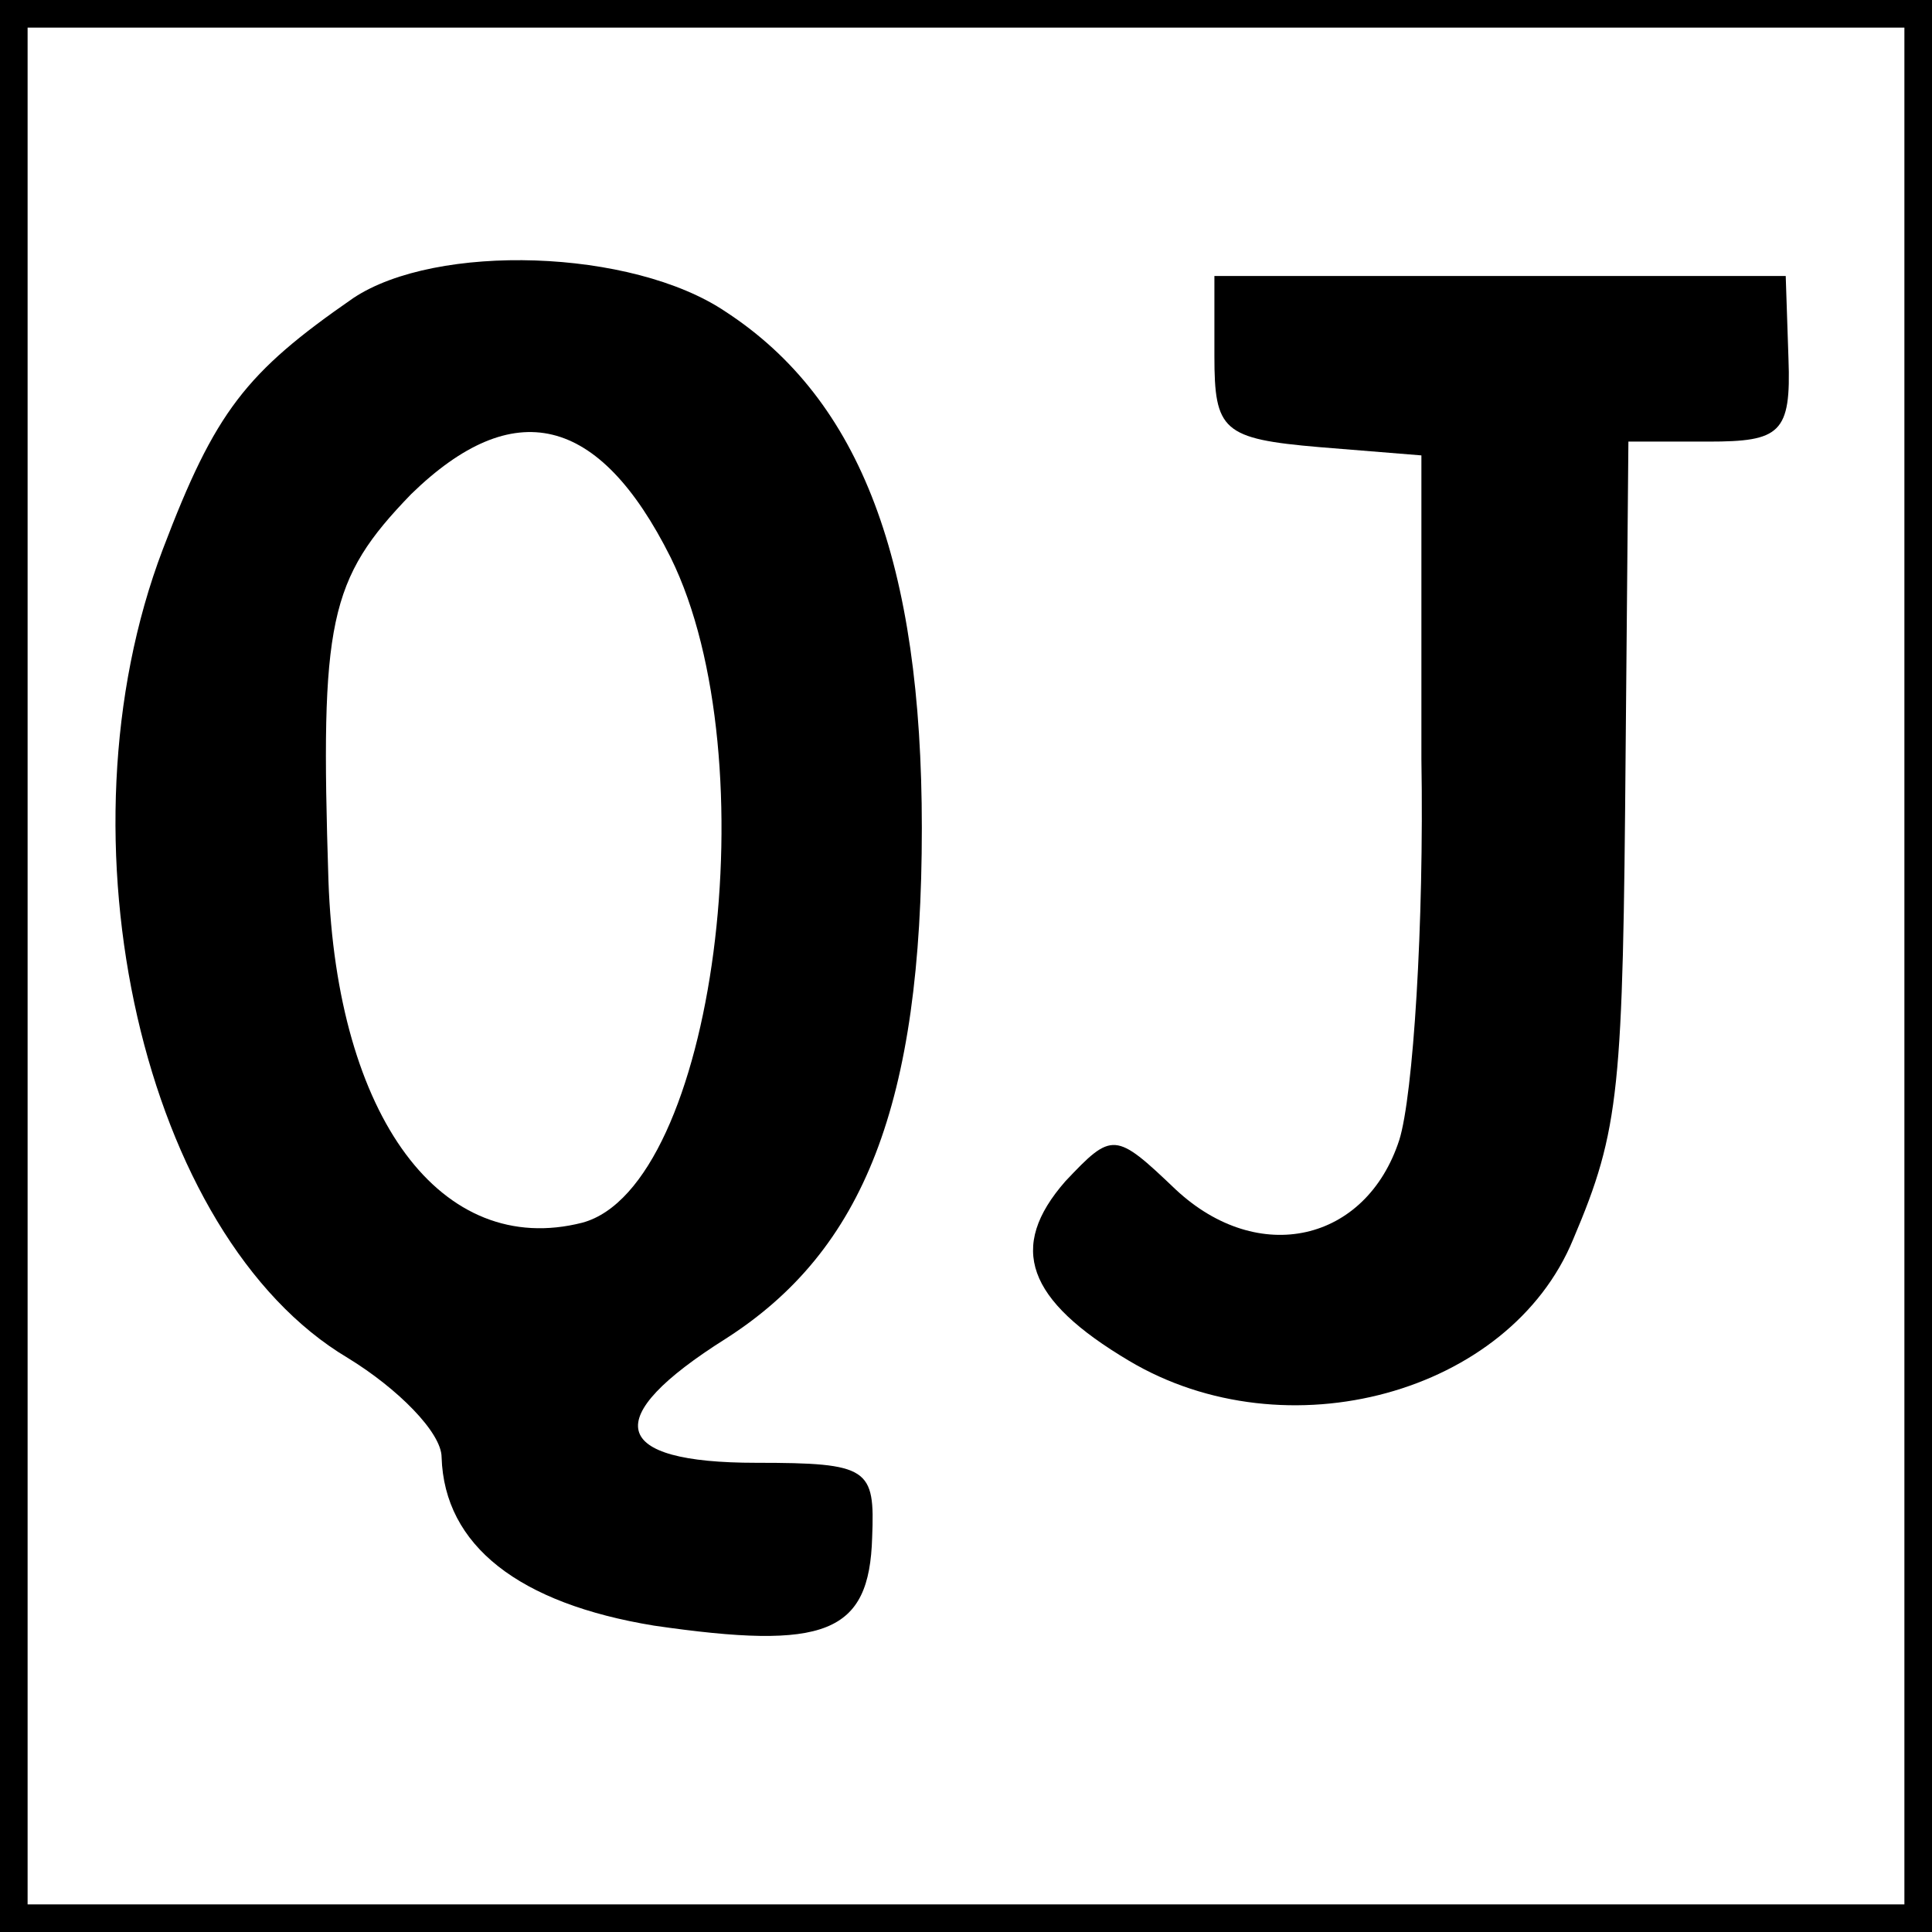
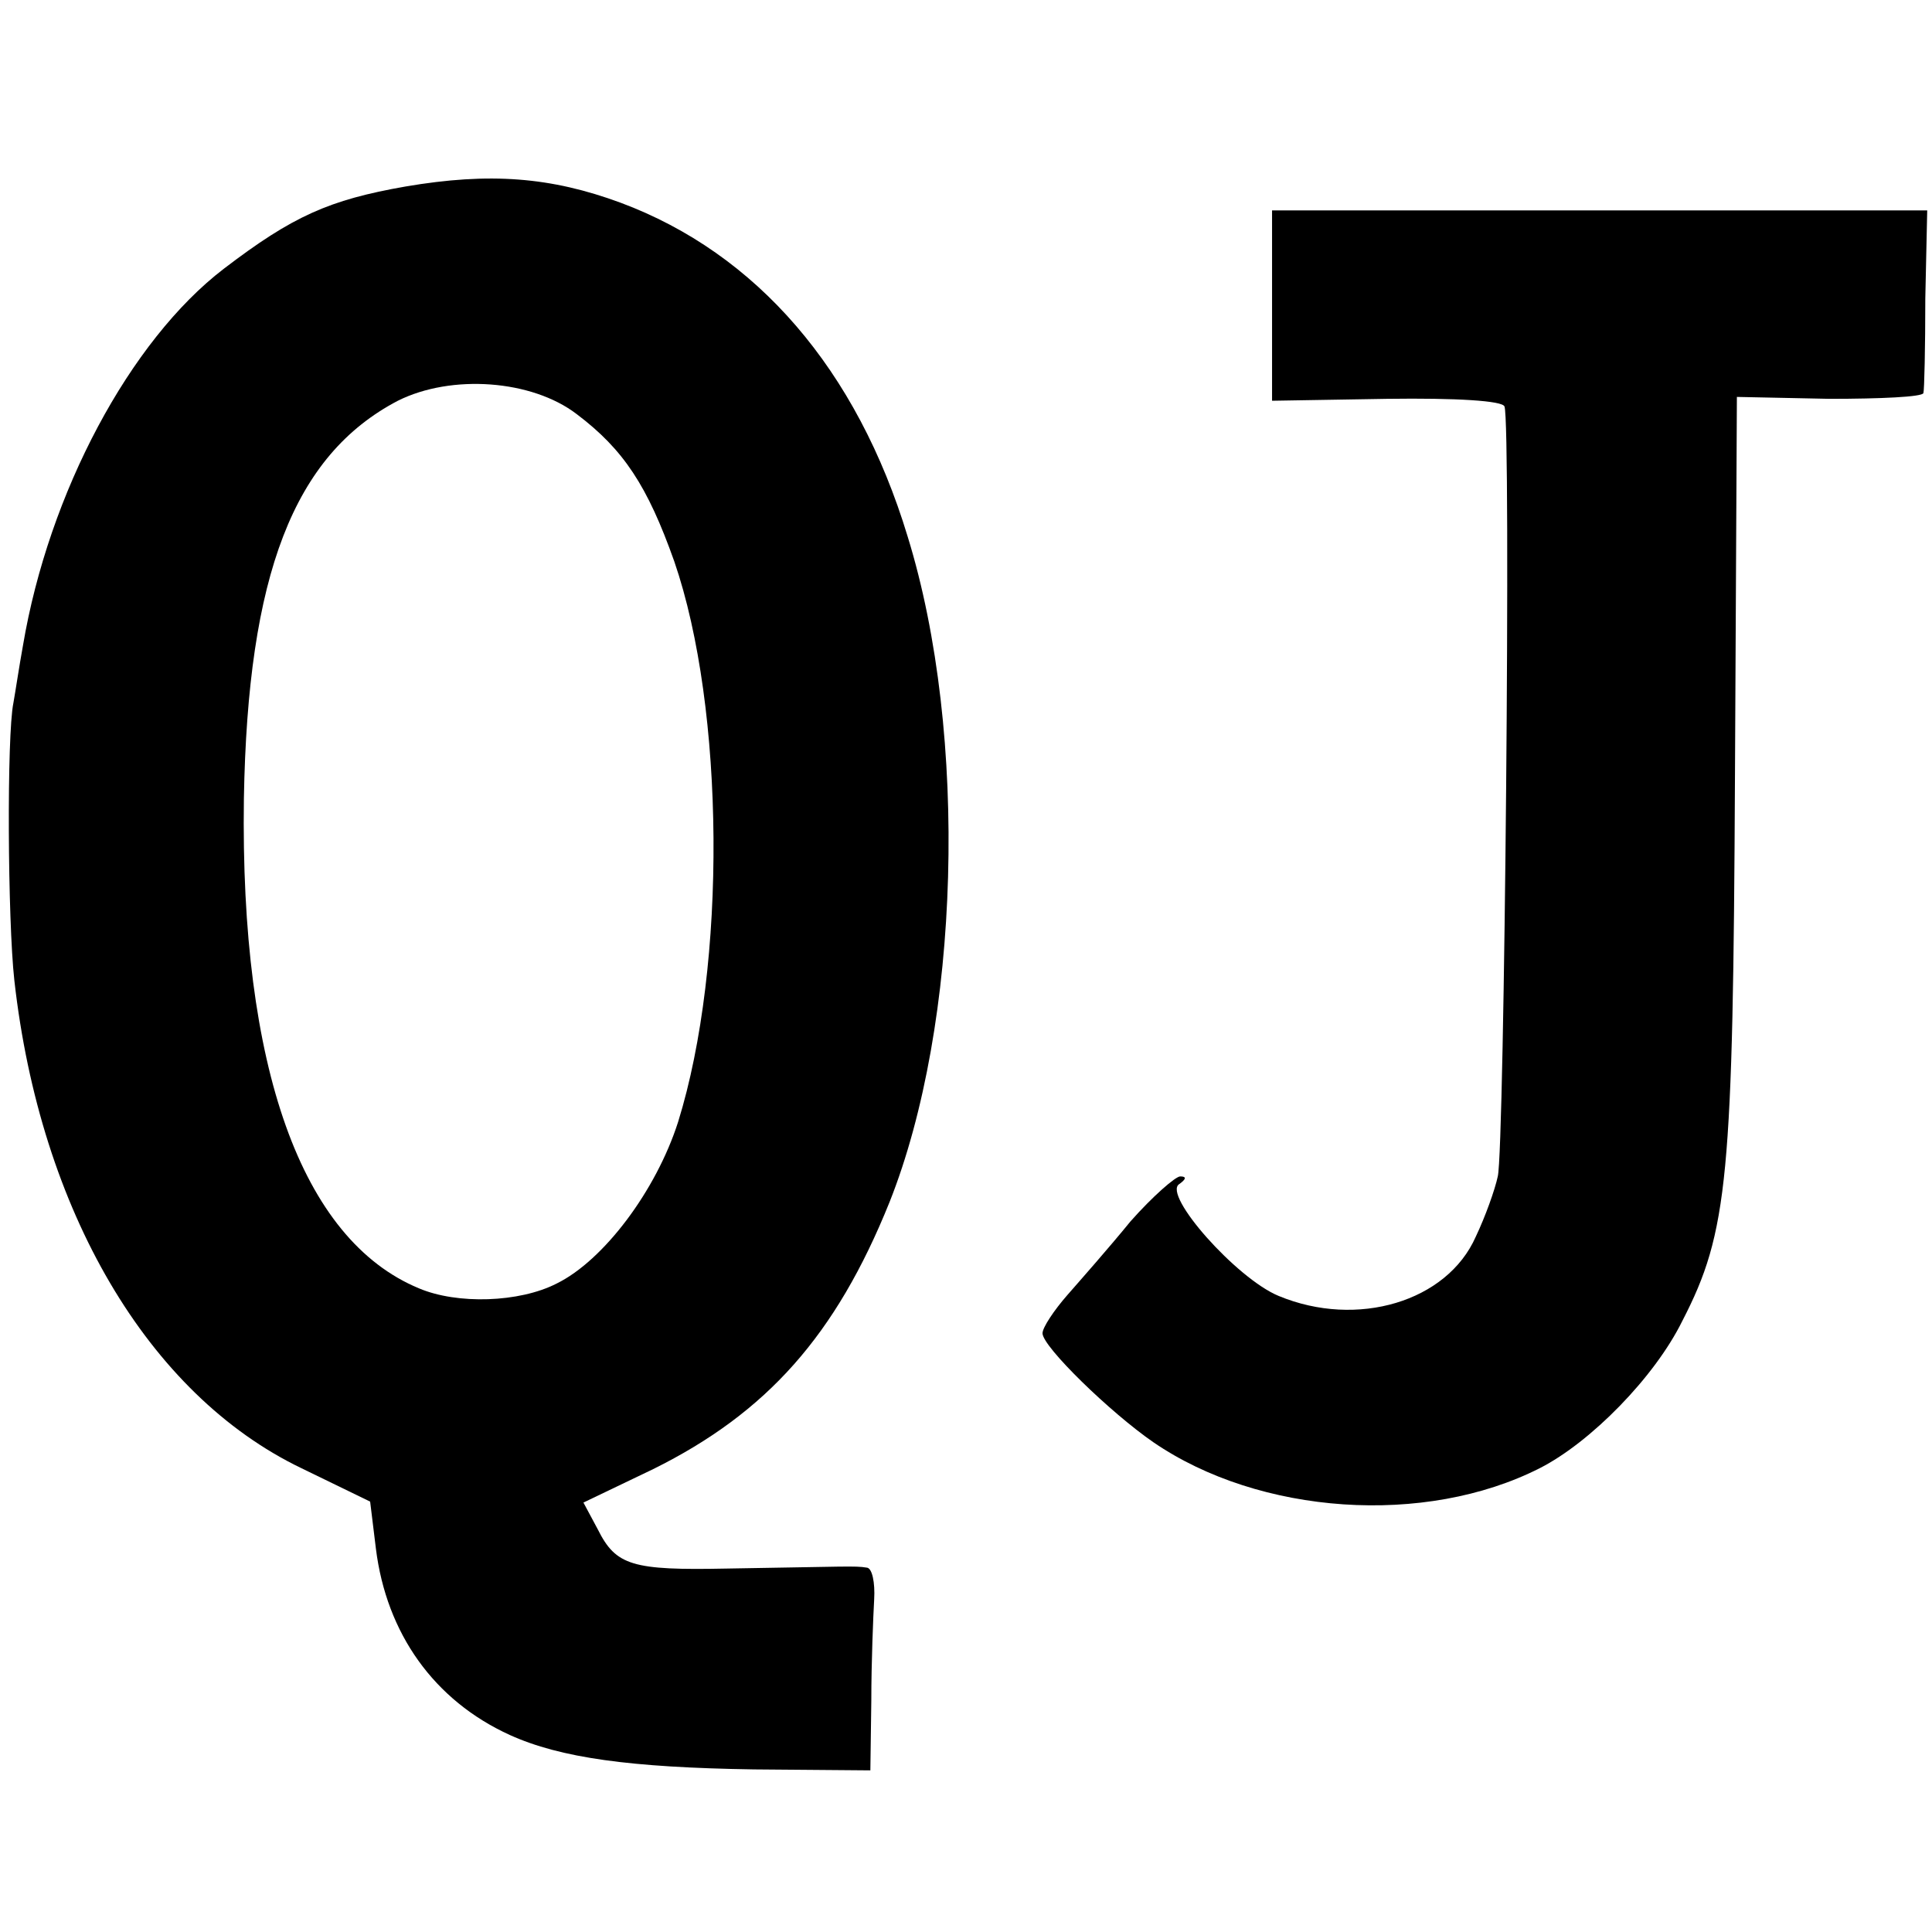
- <svg xmlns="http://www.w3.org/2000/svg" version="1.0" width="70pt" height="70pt" viewBox="0 0 70 70" preserveAspectRatio="xMidYMid meet">
-   <g transform="translate(0,70) scale(0.1,-0.1)" fill="#000000" stroke="none">
-     <path d="M0 350 l0 -350 350 0 350 0 0 350 0 350 -350 0 -350 0 0 -350z m690 0 l0 -340 -340 0 -340 0 0 340 0 340 340 0 340 0 0 -340z" />
-     <path d="M128 592 c-39 -27 -50 -41 -69 -91 -40 -105 -7 -249 67 -293 18 -11 34 -27 34 -36 1 -32 28 -53 77 -61 62 -9 78 -3 79 32 1 25 -1 27 -42 27 -53 0 -57 16 -11 45 50 32 71 85 71 185 0 96 -22 155 -71 187 -34 23 -105 25 -135 5z m115 -94 c36 -73 16 -228 -32 -241 -51 -13 -89 38 -92 124 -3 94 0 109 30 140 37 36 68 29 94 -23z" />
-     <path d="M440 571 c0 -27 3 -30 38 -33 l37 -3 0 -110 c1 -60 -3 -122 -8 -138 -12 -37 -51 -46 -81 -18 -22 21 -23 21 -40 3 -21 -24 -14 -43 23 -65 57 -34 138 -12 161 44 17 40 18 54 19 177 l1 112 29 0 c26 0 30 3 29 30 l-1 30 -104 0 -103 0 0 -29z" />
+ <svg xmlns="http://www.w3.org/2000/svg" version="1.0" width="202pt" height="202pt" viewBox="0 0 202 202" preserveAspectRatio="xMidYMid meet">
+   <g transform="translate(0,202) scale(0.1,-0.1)" fill="#000000" stroke="none">
+     <path d="M424 1825 c-80 -14 -118 -31 -190 -86 -98 -75 -183 -234 -210 -394 -4 -22 -8 -49 -10 -60 -7 -34 -6 -227 1 -290 27 -241 140 -433 300 -510 l72 -35 6 -49 c11 -89 61 -159 140 -195 53 -24 126 -34 255 -36 l122 -1 1 73 c0 40 2 88 3 106 1 17 -2 33 -8 33 -12 2 -20 1 -146 -1 -99 -2 -116 3 -135 41 l-15 28 73 35 c119 59 191 140 247 279 74 186 83 489 19 696 -53 175 -158 296 -300 349 -73 27 -137 32 -225 17z m179 -238 c49 -37 74 -75 102 -154 53 -154 55 -422 4 -586 -23 -72 -78 -145 -127 -169 -39 -20 -104 -22 -144 -5 -123 51 -187 231 -183 512 4 234 52 359 161 416 56 28 140 22 187 -14z" />
+     <path d="M1330 1701 l0 -100 120 2 c73 1 121 -2 123 -8 7 -16 0 -778 -7 -805 -3 -14 -13 -42 -23 -63 -30 -68 -124 -96 -206 -62 -44 18 -122 106 -104 117 7 5 8 8 1 8 -5 0 -29 -21 -52 -47 -22 -27 -52 -61 -66 -77 -14 -16 -26 -34 -26 -40 0 -14 71 -83 116 -114 111 -76 284 -88 404 -27 53 27 120 95 149 154 48 93 53 150 55 571 l2 395 97 -2 c53 0 97 2 98 6 1 3 2 48 2 99 l2 92 -342 0 -343 0 0 -99z" />
  </g>
</svg>
